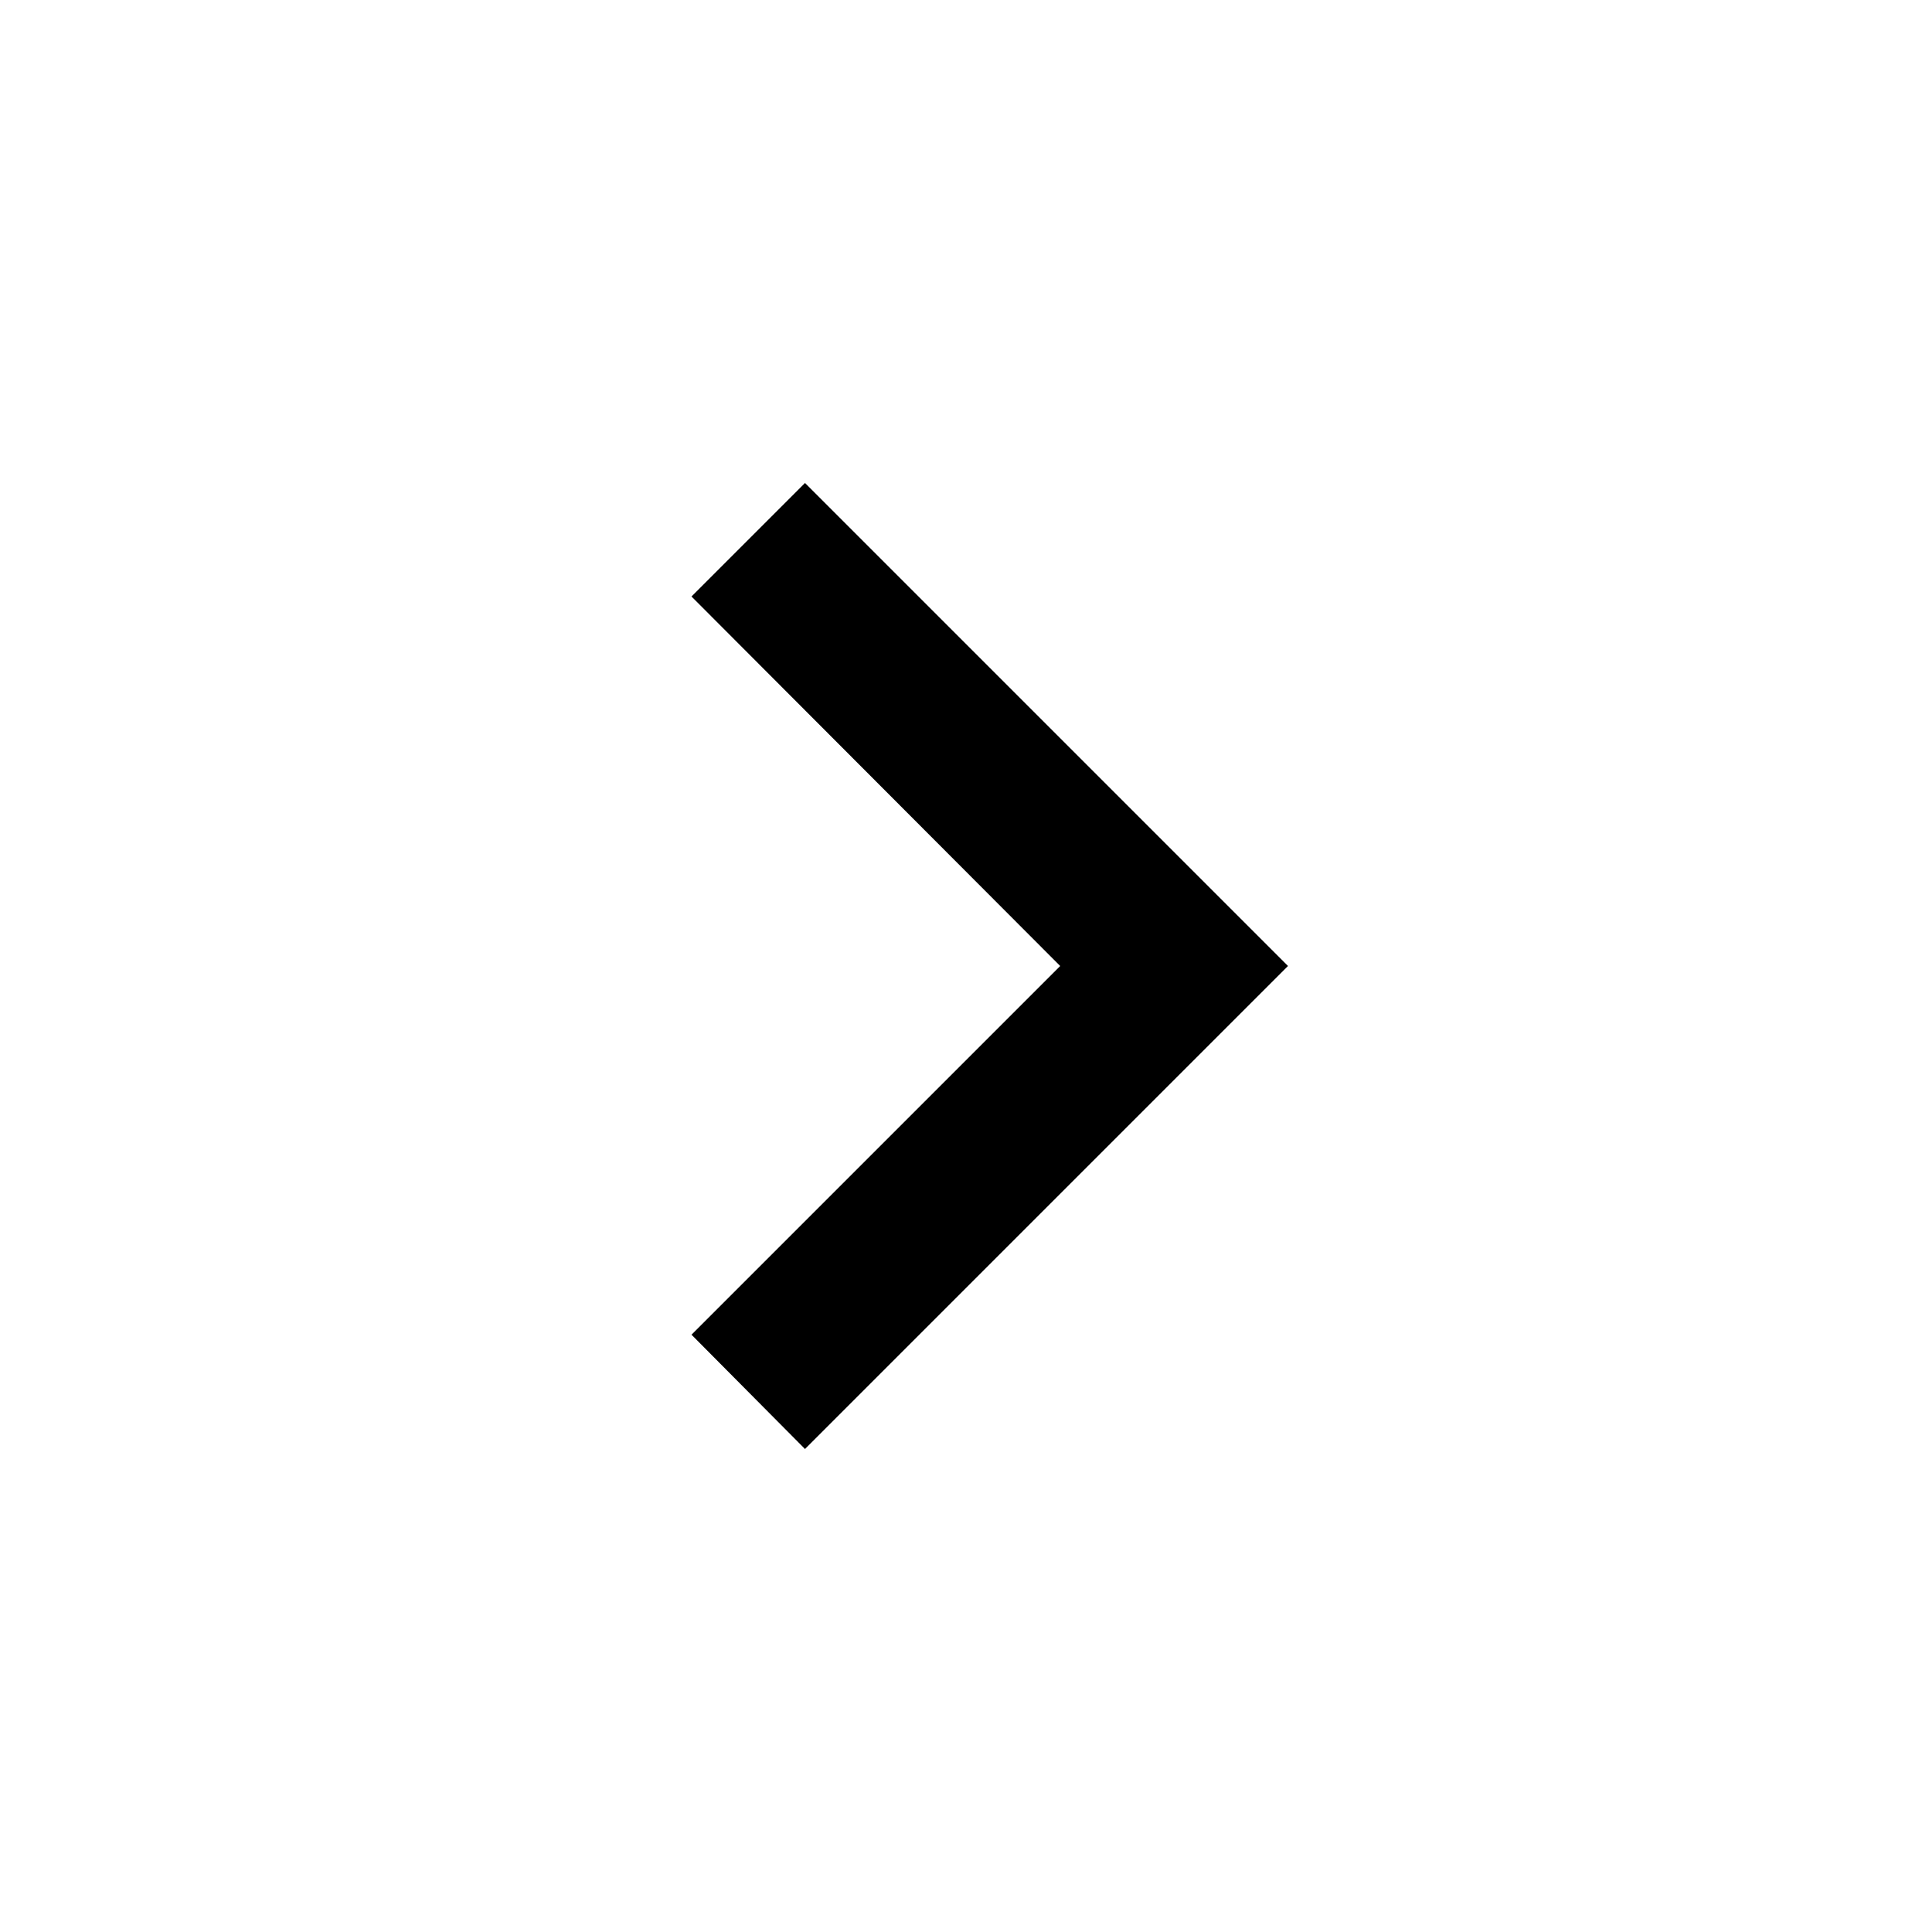
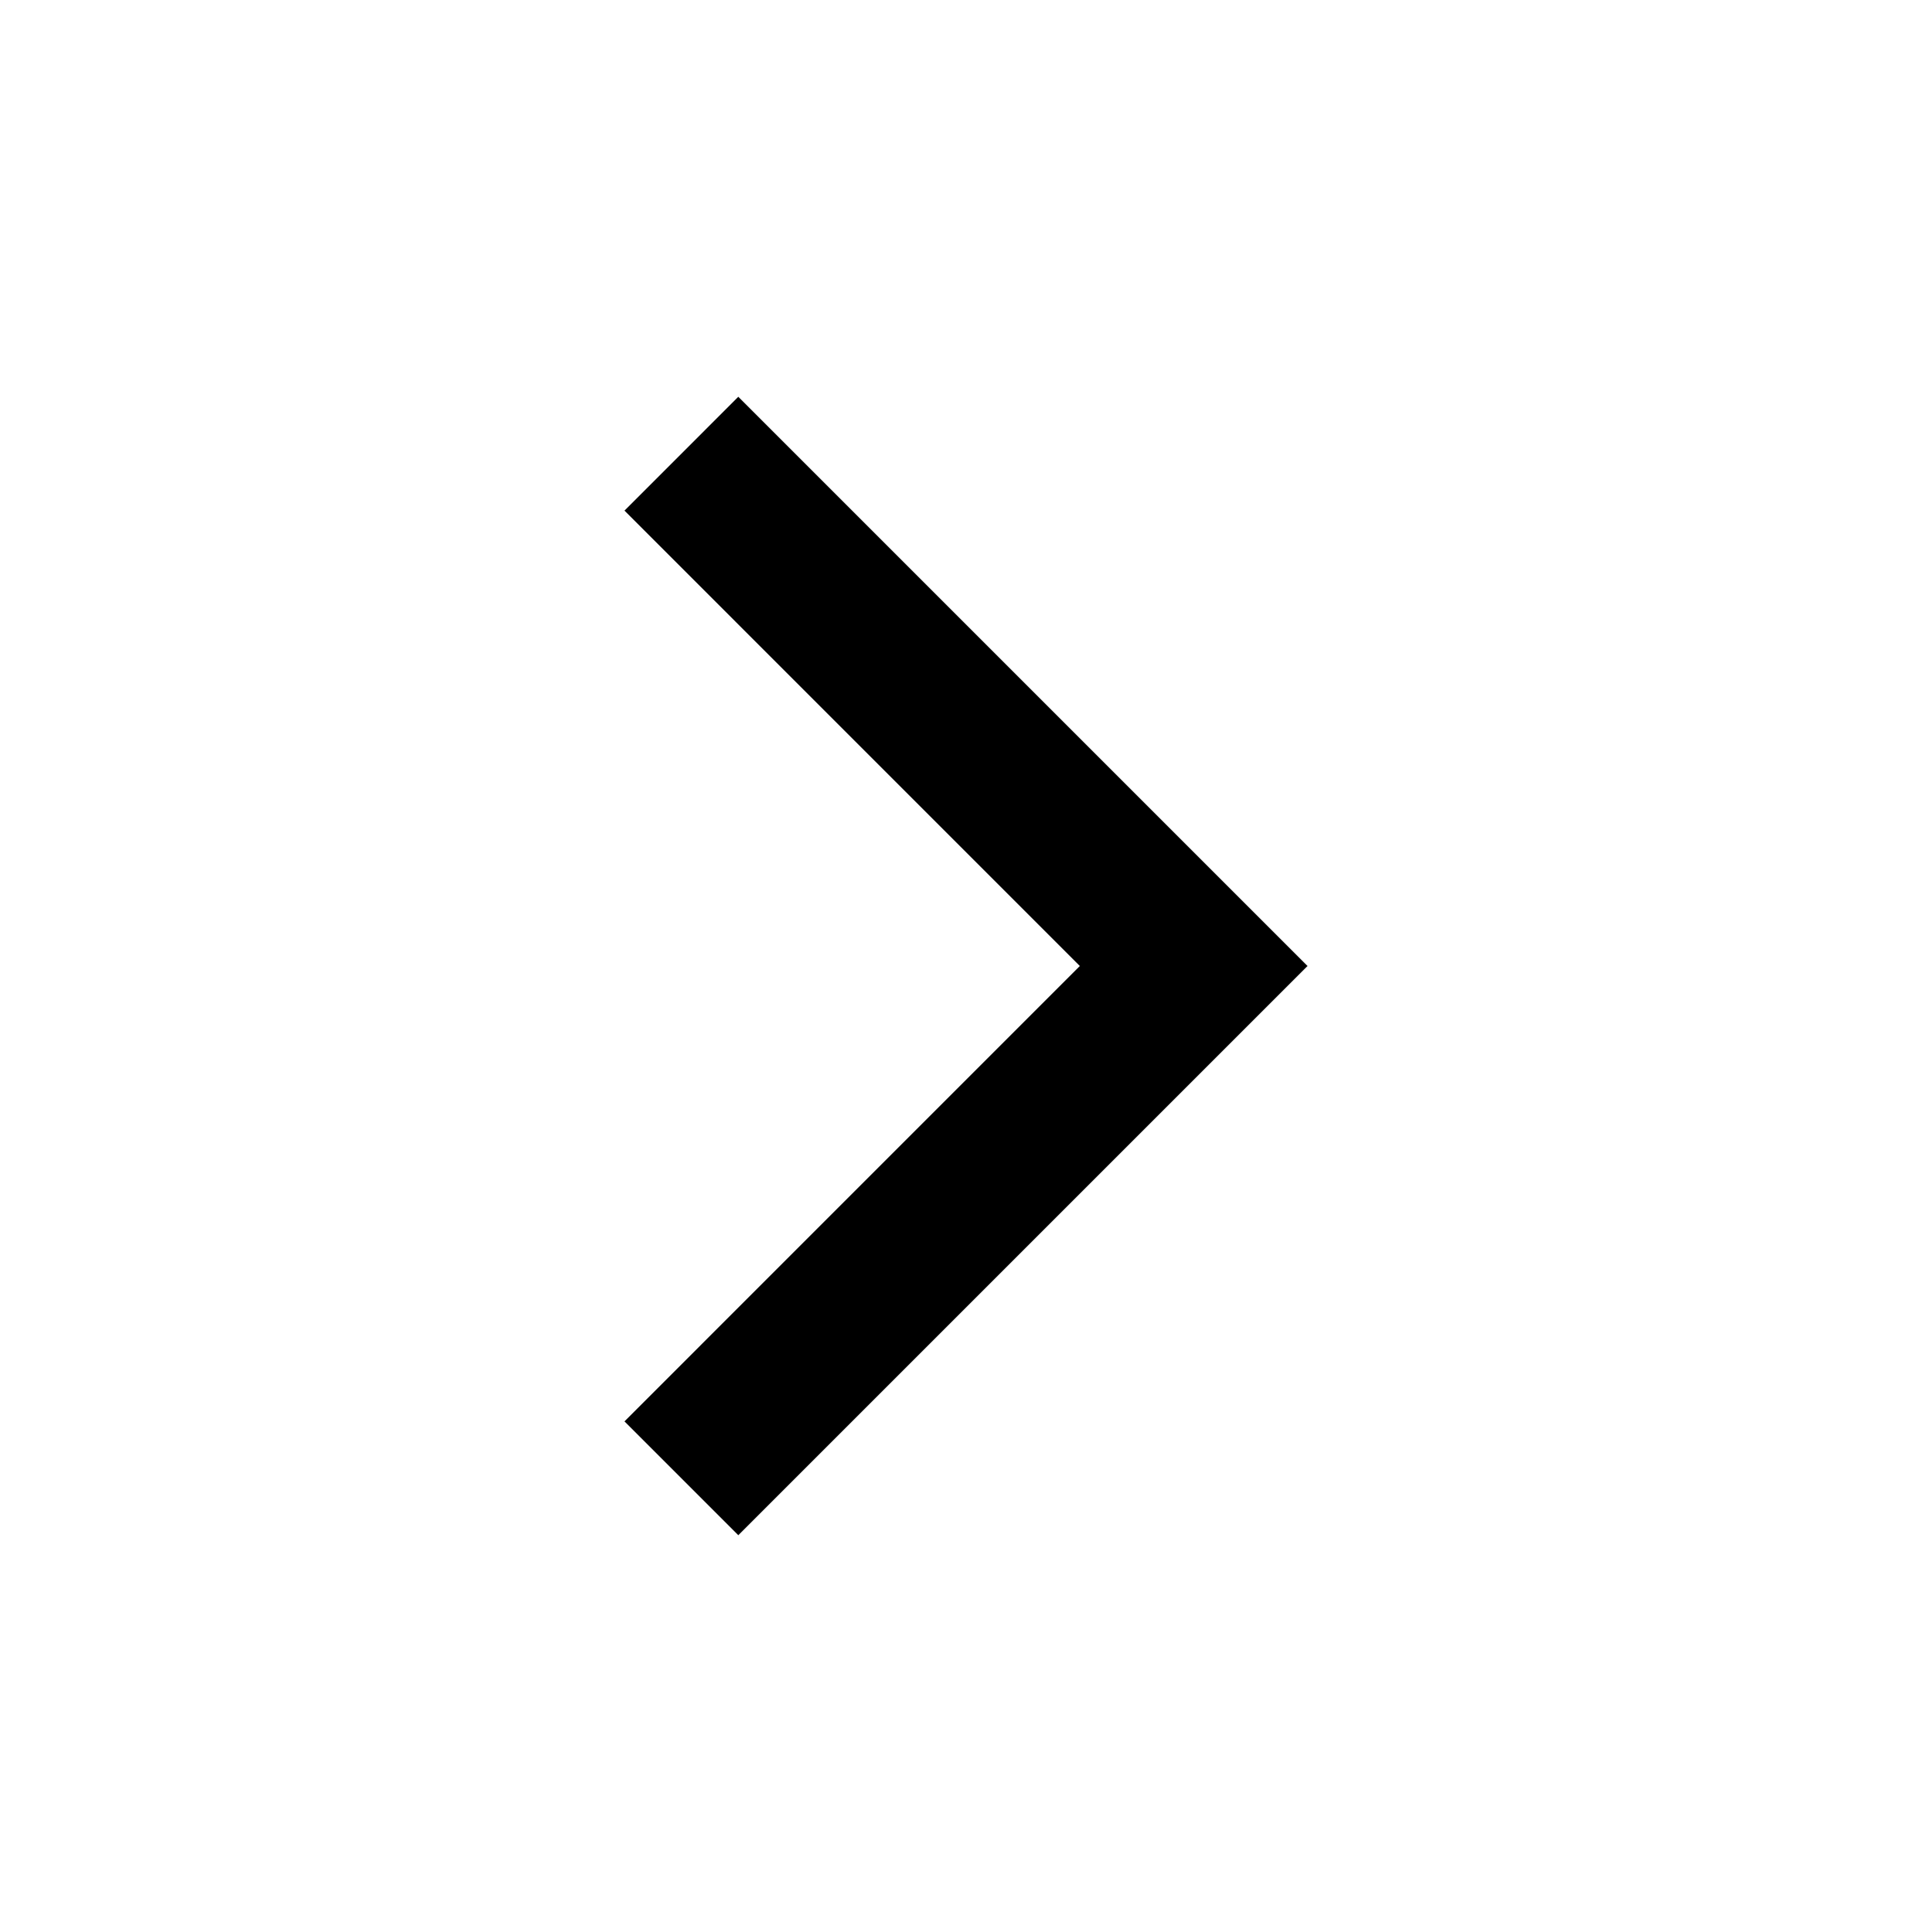
<svg xmlns="http://www.w3.org/2000/svg" width="48" height="48" viewBox="0 0 48 48" fill="none">
-   <path d="M17.18 33.16L26.34 24L17.18 14.82L20 12L32 24L20 36L17.18 33.16Z" fill="currentColor" />
+   <path d="M18.343 9.858L15.515 12.686L26.828 24L15.515 35.314L18.343 38.142L32.485 24L18.343 9.858Z" fill="currentcolor" />
</svg>
